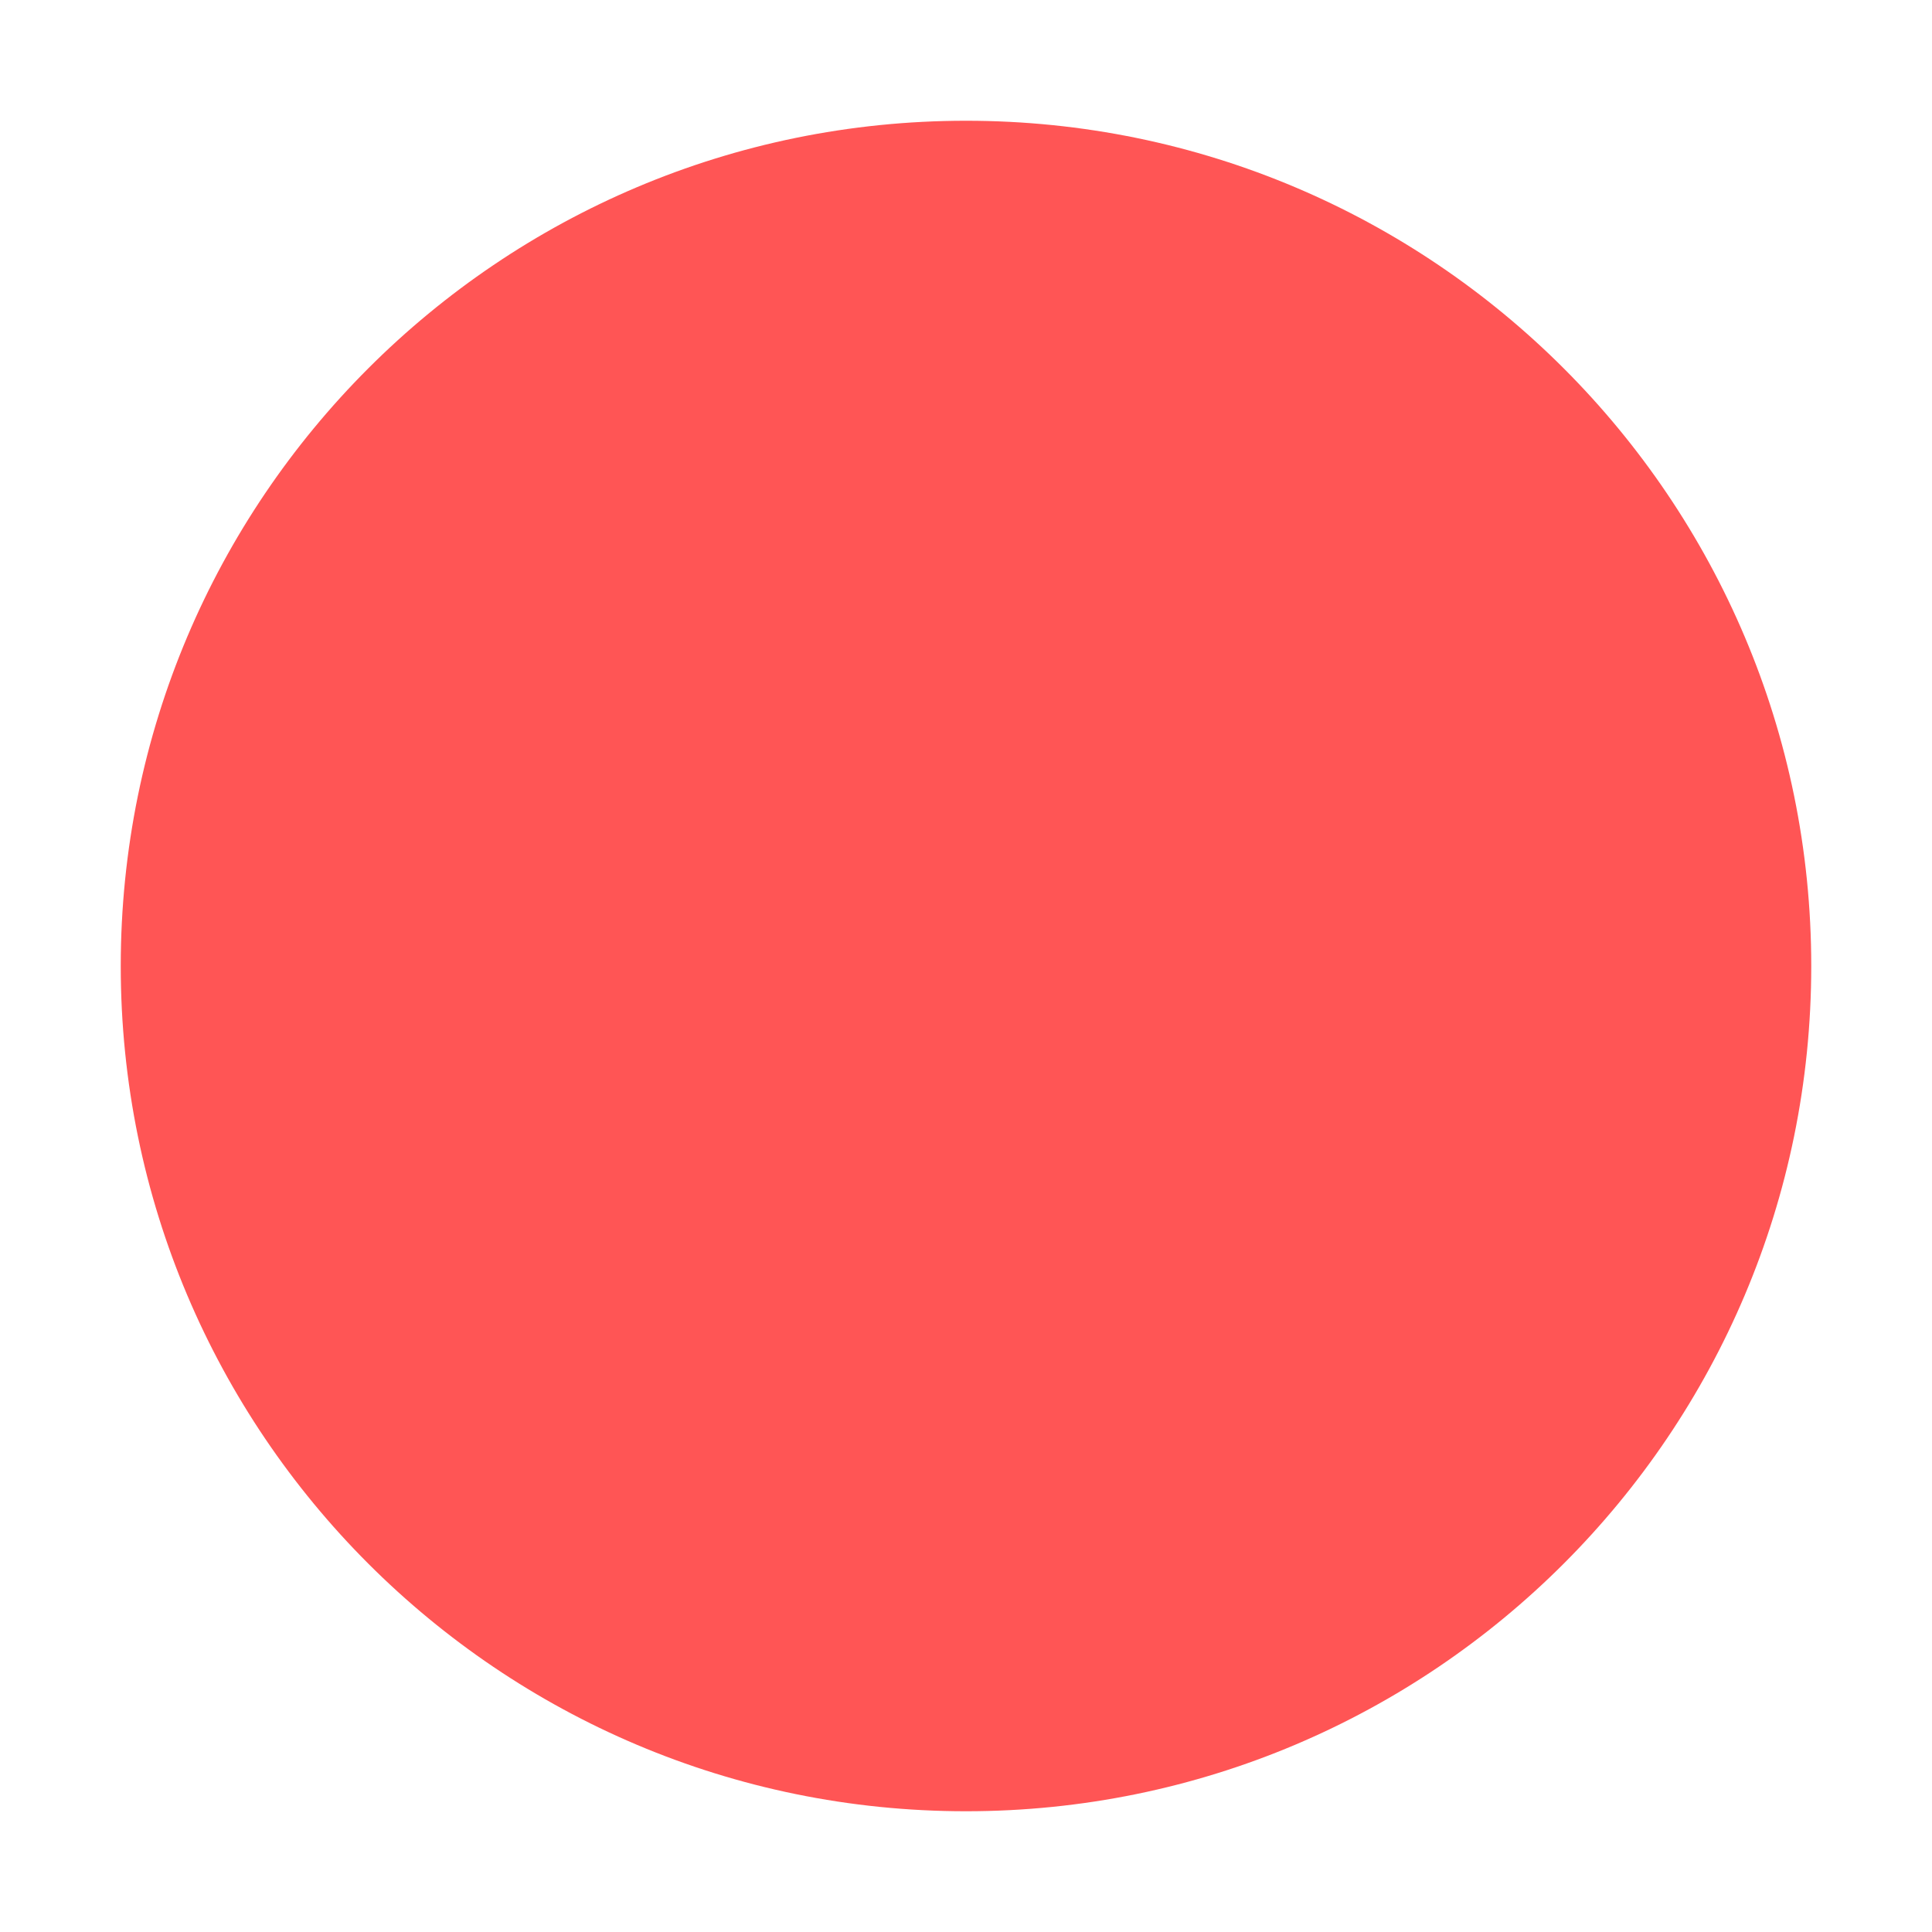
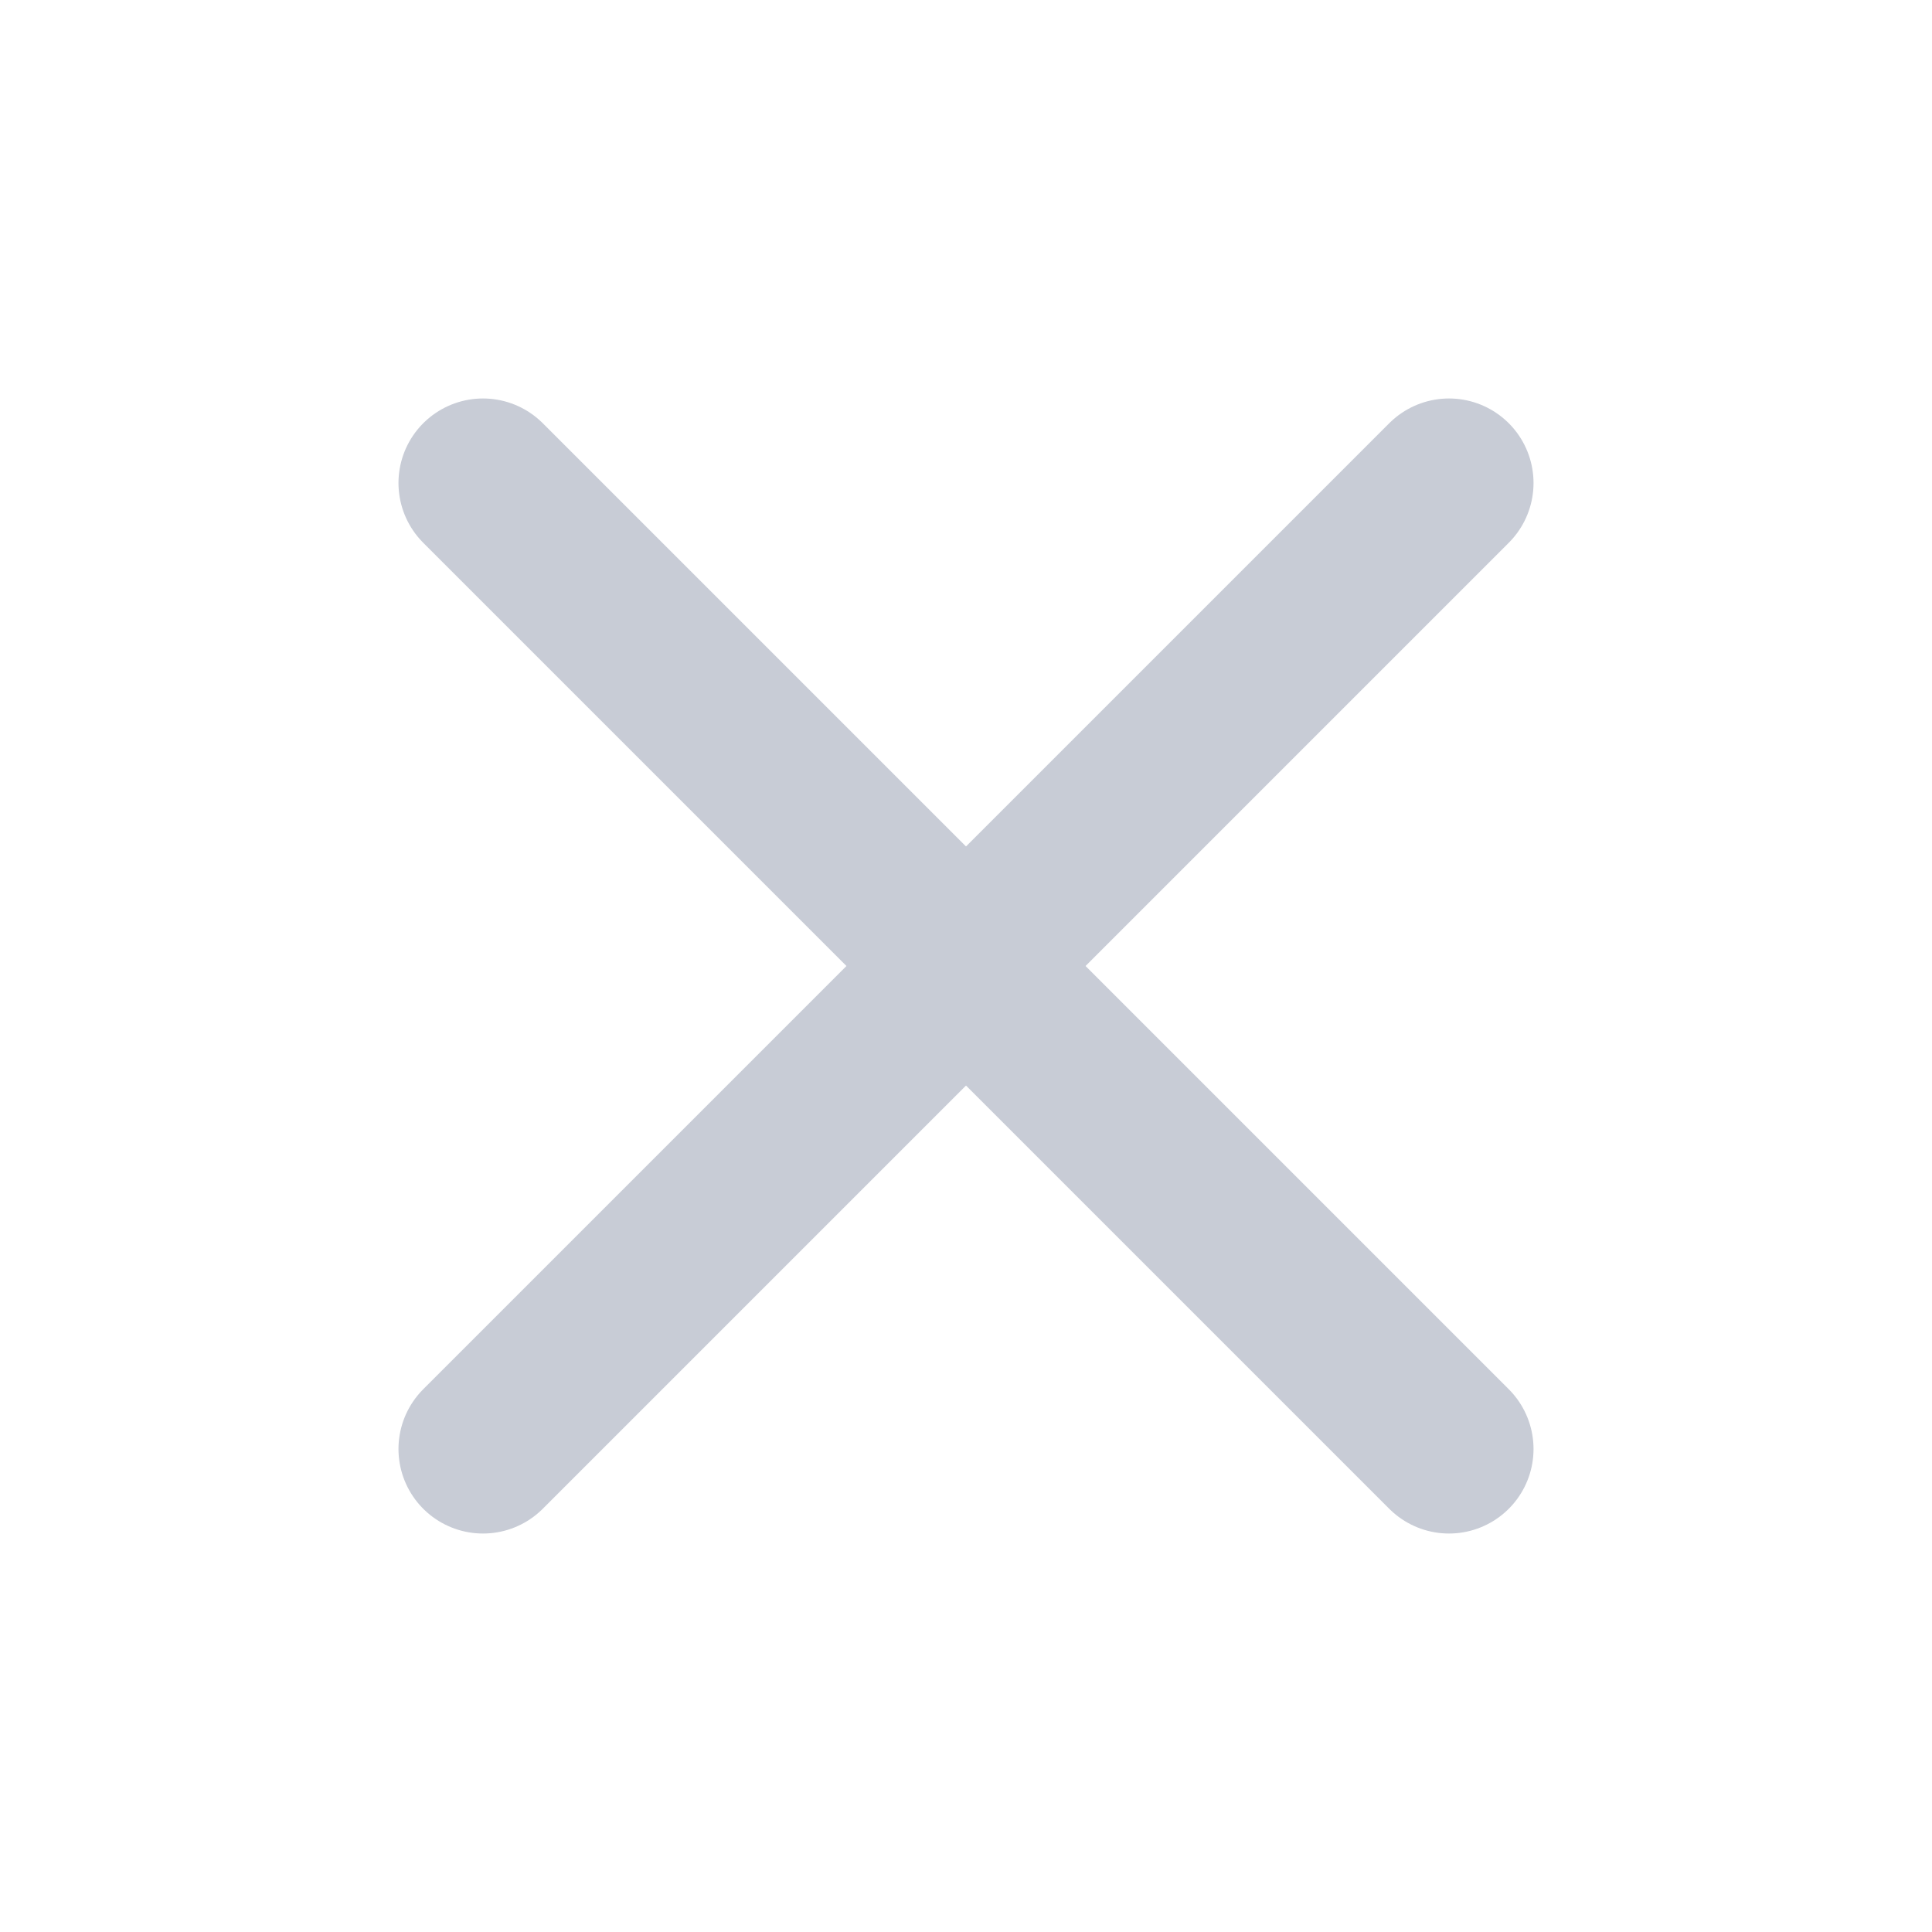
- <svg xmlns="http://www.w3.org/2000/svg" width="16" height="16" id="svg2" version="1.1">
-   <defs id="defs4" />
-   <g id="layer1" transform="translate(-671.1429,-648.5765)">
-     <g transform="matrix(0.1265625,0,0,-0.1265625,672.0709,663.0964)" id="g4090">
-       <g transform="scale(0.1,0.1)" id="g4092">
-         <path id="path4094" style="fill:#ff5555;fill-opacity:1;fill-rule:evenodd;stroke:none" d="m 558.777,-37.935 c 305.456,0 553.082,247.626 553.082,553.086 0,305.461 -247.626,553.087 -553.082,553.087 -305.465,0 -553.091,-247.626 -553.091,-553.087 0,-305.46 247.626,-553.086 553.091,-553.086" />
-         <path id="path4096" style="fill:#ff5555;fill-opacity:1;fill-rule:evenodd;stroke:none" d="m 558.777,1.568 c 283.637,0 513.575,229.943 513.575,513.585 0,283.644 -229.938,513.582 -513.575,513.582 -283.647,0 -513.586,-229.938 -513.586,-513.582 0,-283.642 229.938,-513.585 513.586,-513.585" />
-       </g>
-     </g>
-   </g>
+ <svg xmlns="http://www.w3.org/2000/svg" width="16" height="16" viewBox="0 0 16 16">
+   <line x1="4.0" y1="4.0" x2="12.0" y2="12.0" fill="none" stroke="#c8ccd6" stroke-width="1.4" stroke-linecap="round" stroke-linejoin="round" />
+   <line x1="12.0" y1="4.0" x2="4.0" y2="12.0" fill="none" stroke="#c8ccd6" stroke-width="1.4" stroke-linecap="round" stroke-linejoin="round" />
</svg>
